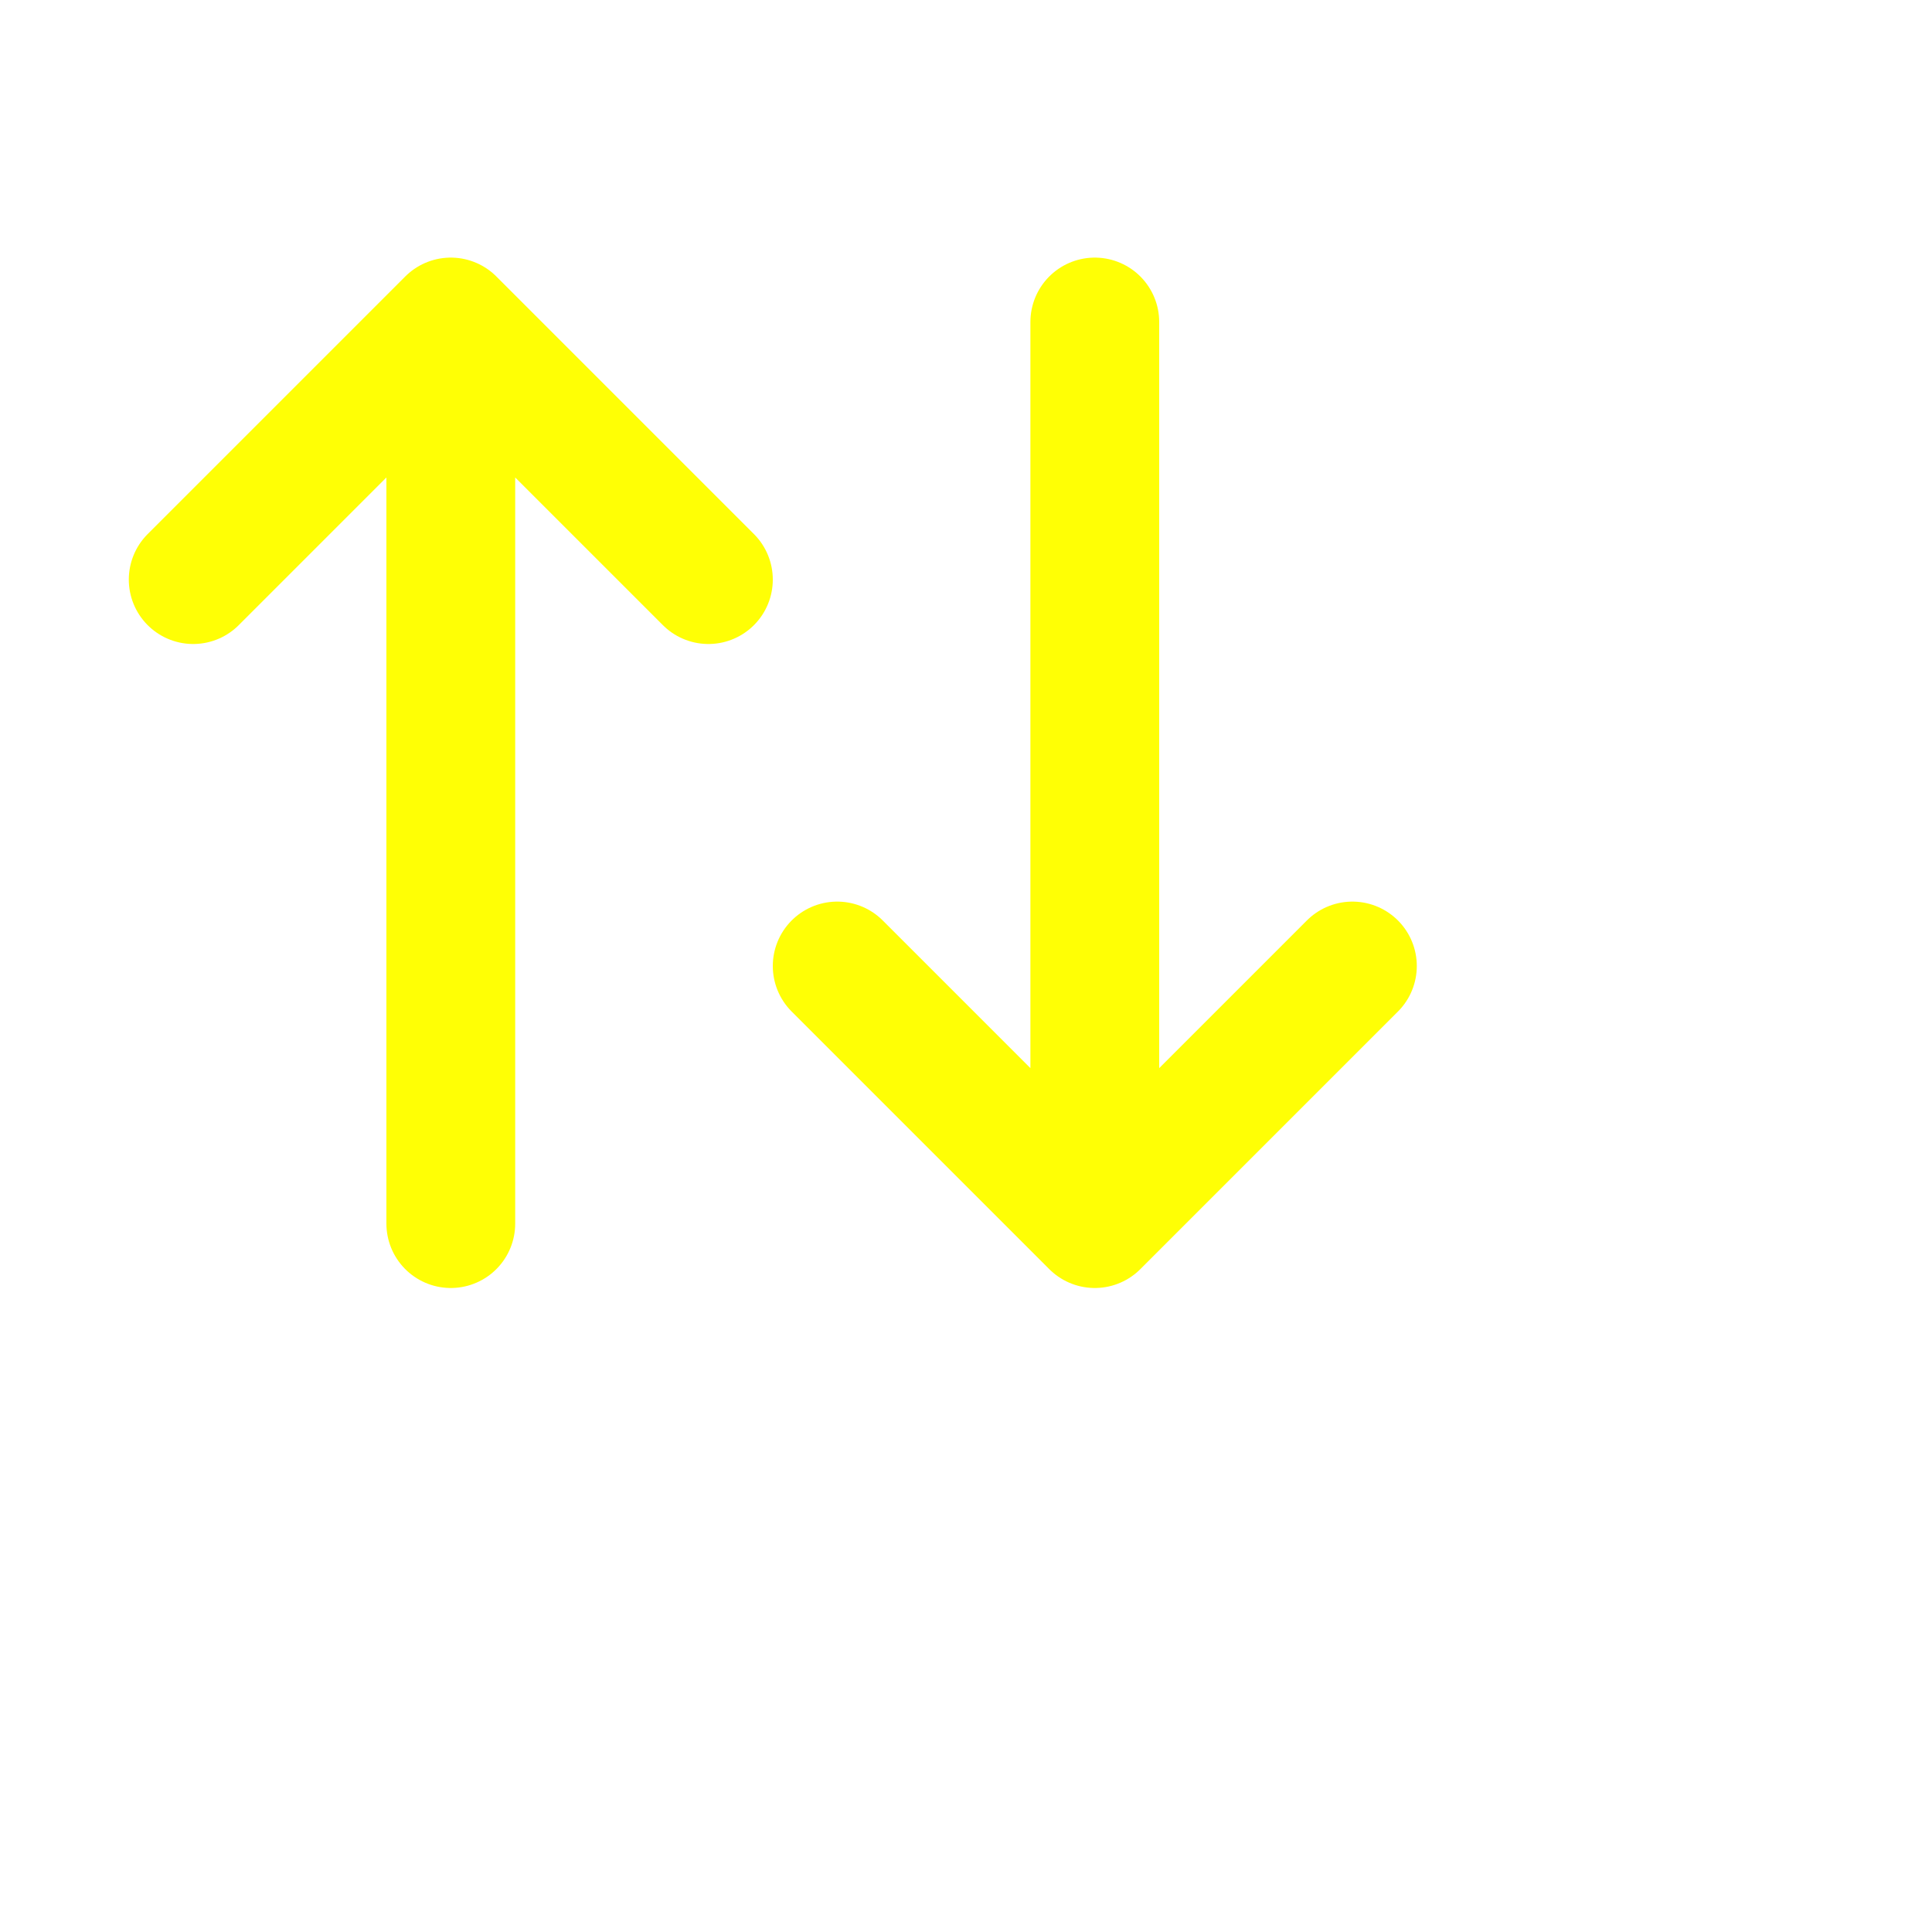
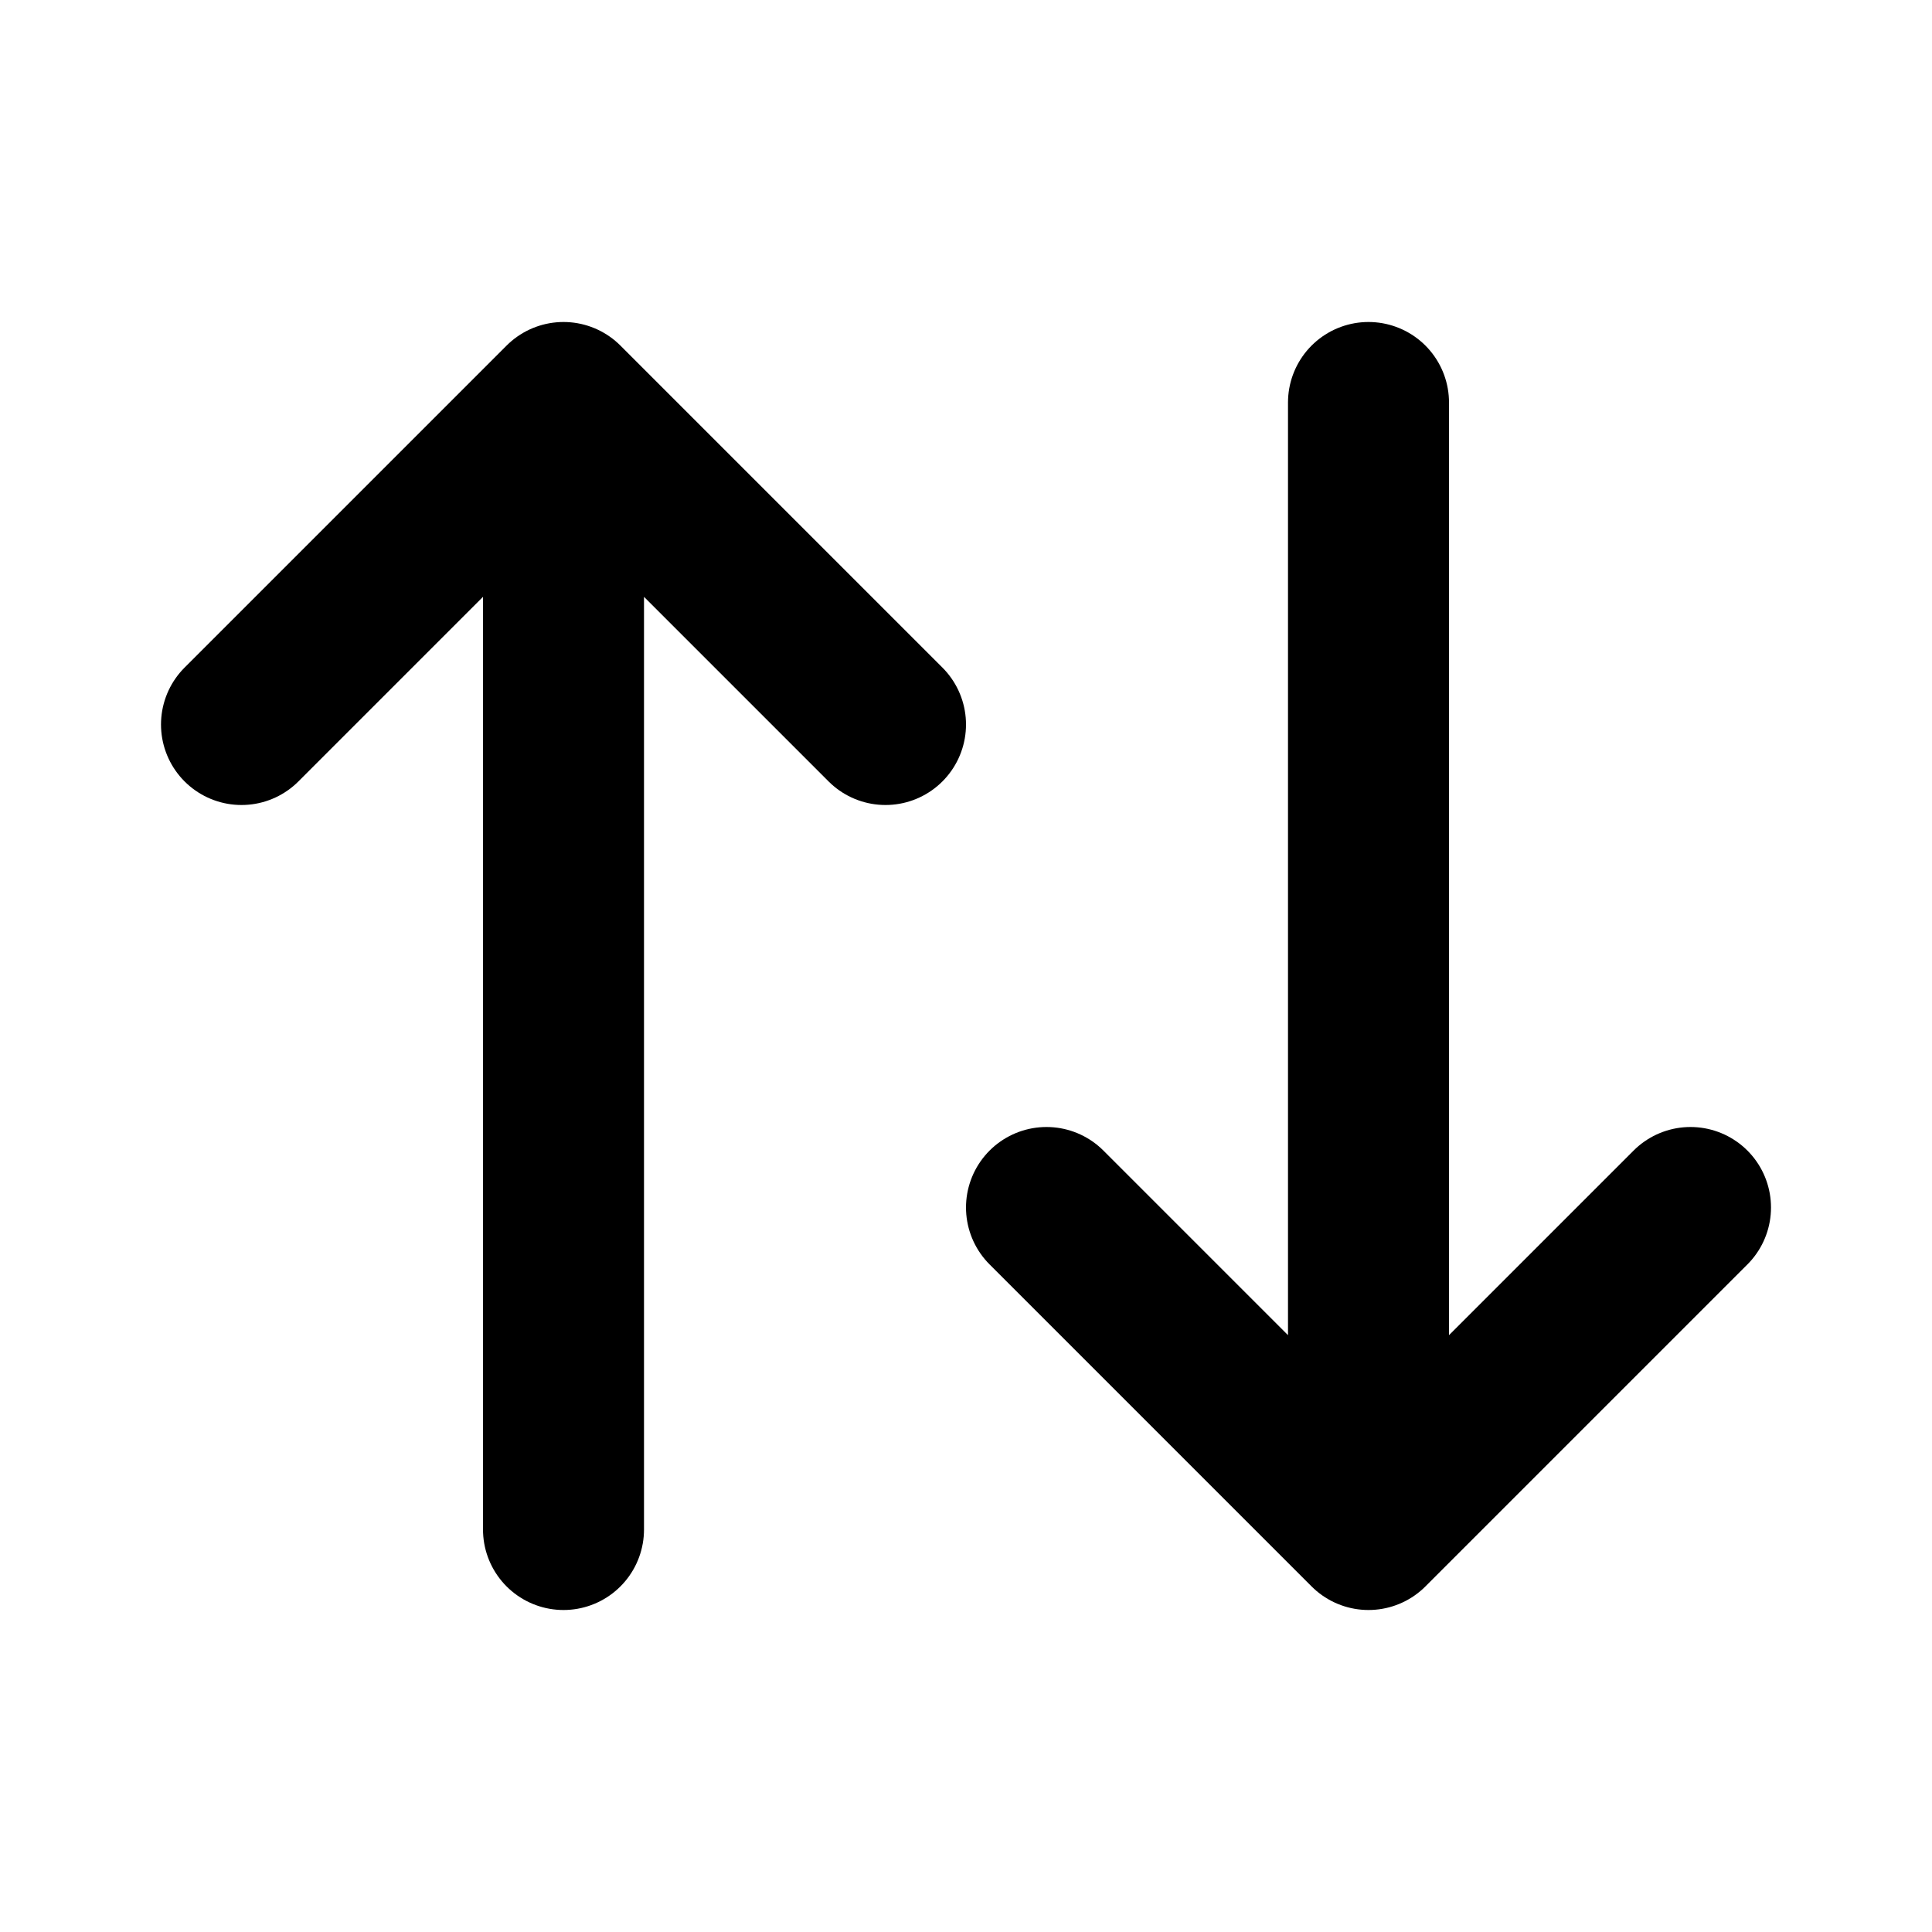
- <svg xmlns="http://www.w3.org/2000/svg" class="icon icon-tabler icon-tabler-arrows-sort" width="30" height="30" viewBox="0 0 30 30" stroke-width="2" stroke="#FFFF05" fill="none" stroke-linecap="round" stroke-linejoin="round">
+ <svg xmlns="http://www.w3.org/2000/svg" class="icon icon-tabler icon-tabler-arrows-sort" width="24" height="24" viewBox="0 0 24 24" stroke-width="2" stroke="currentColor" fill="none" stroke-linecap="round" stroke-linejoin="round">
  <path stroke="none" d="M0 0h24v24H0z" />
  <path d="M3 9l4-4l4 4m-4 -4v14" />
  <path d="M21 15l-4 4l-4-4m4 4v-14" />
</svg>
